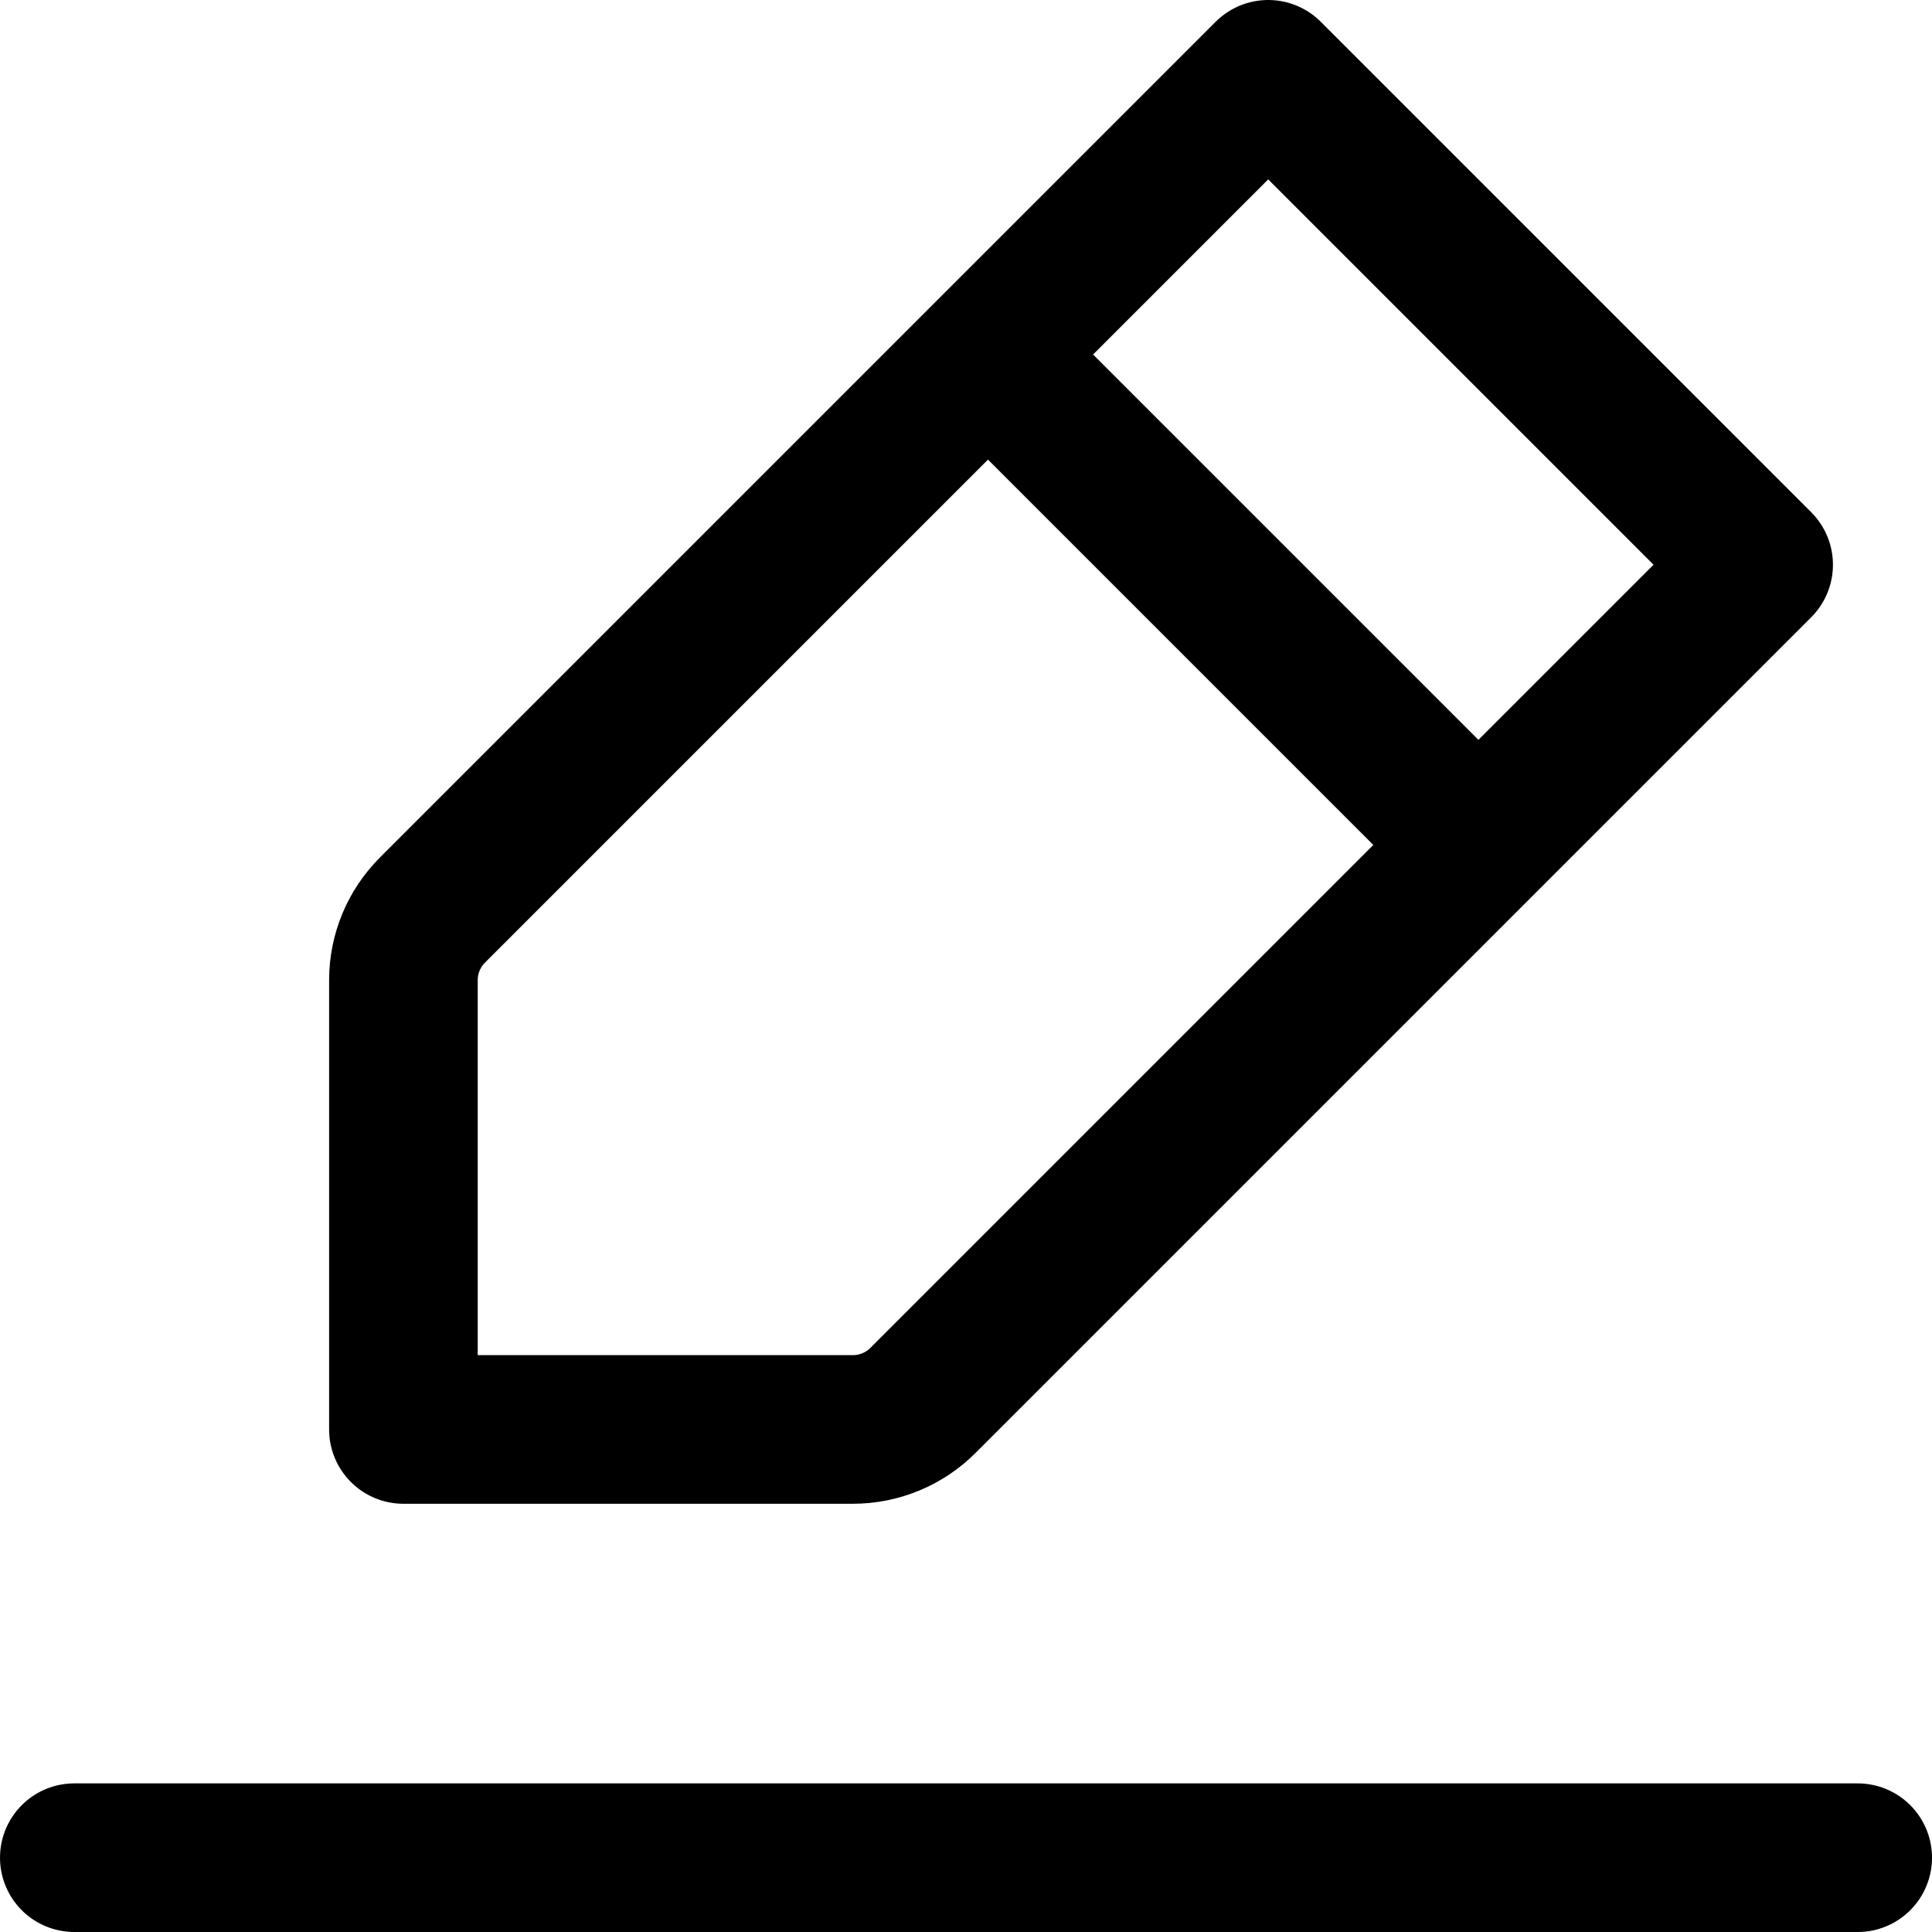
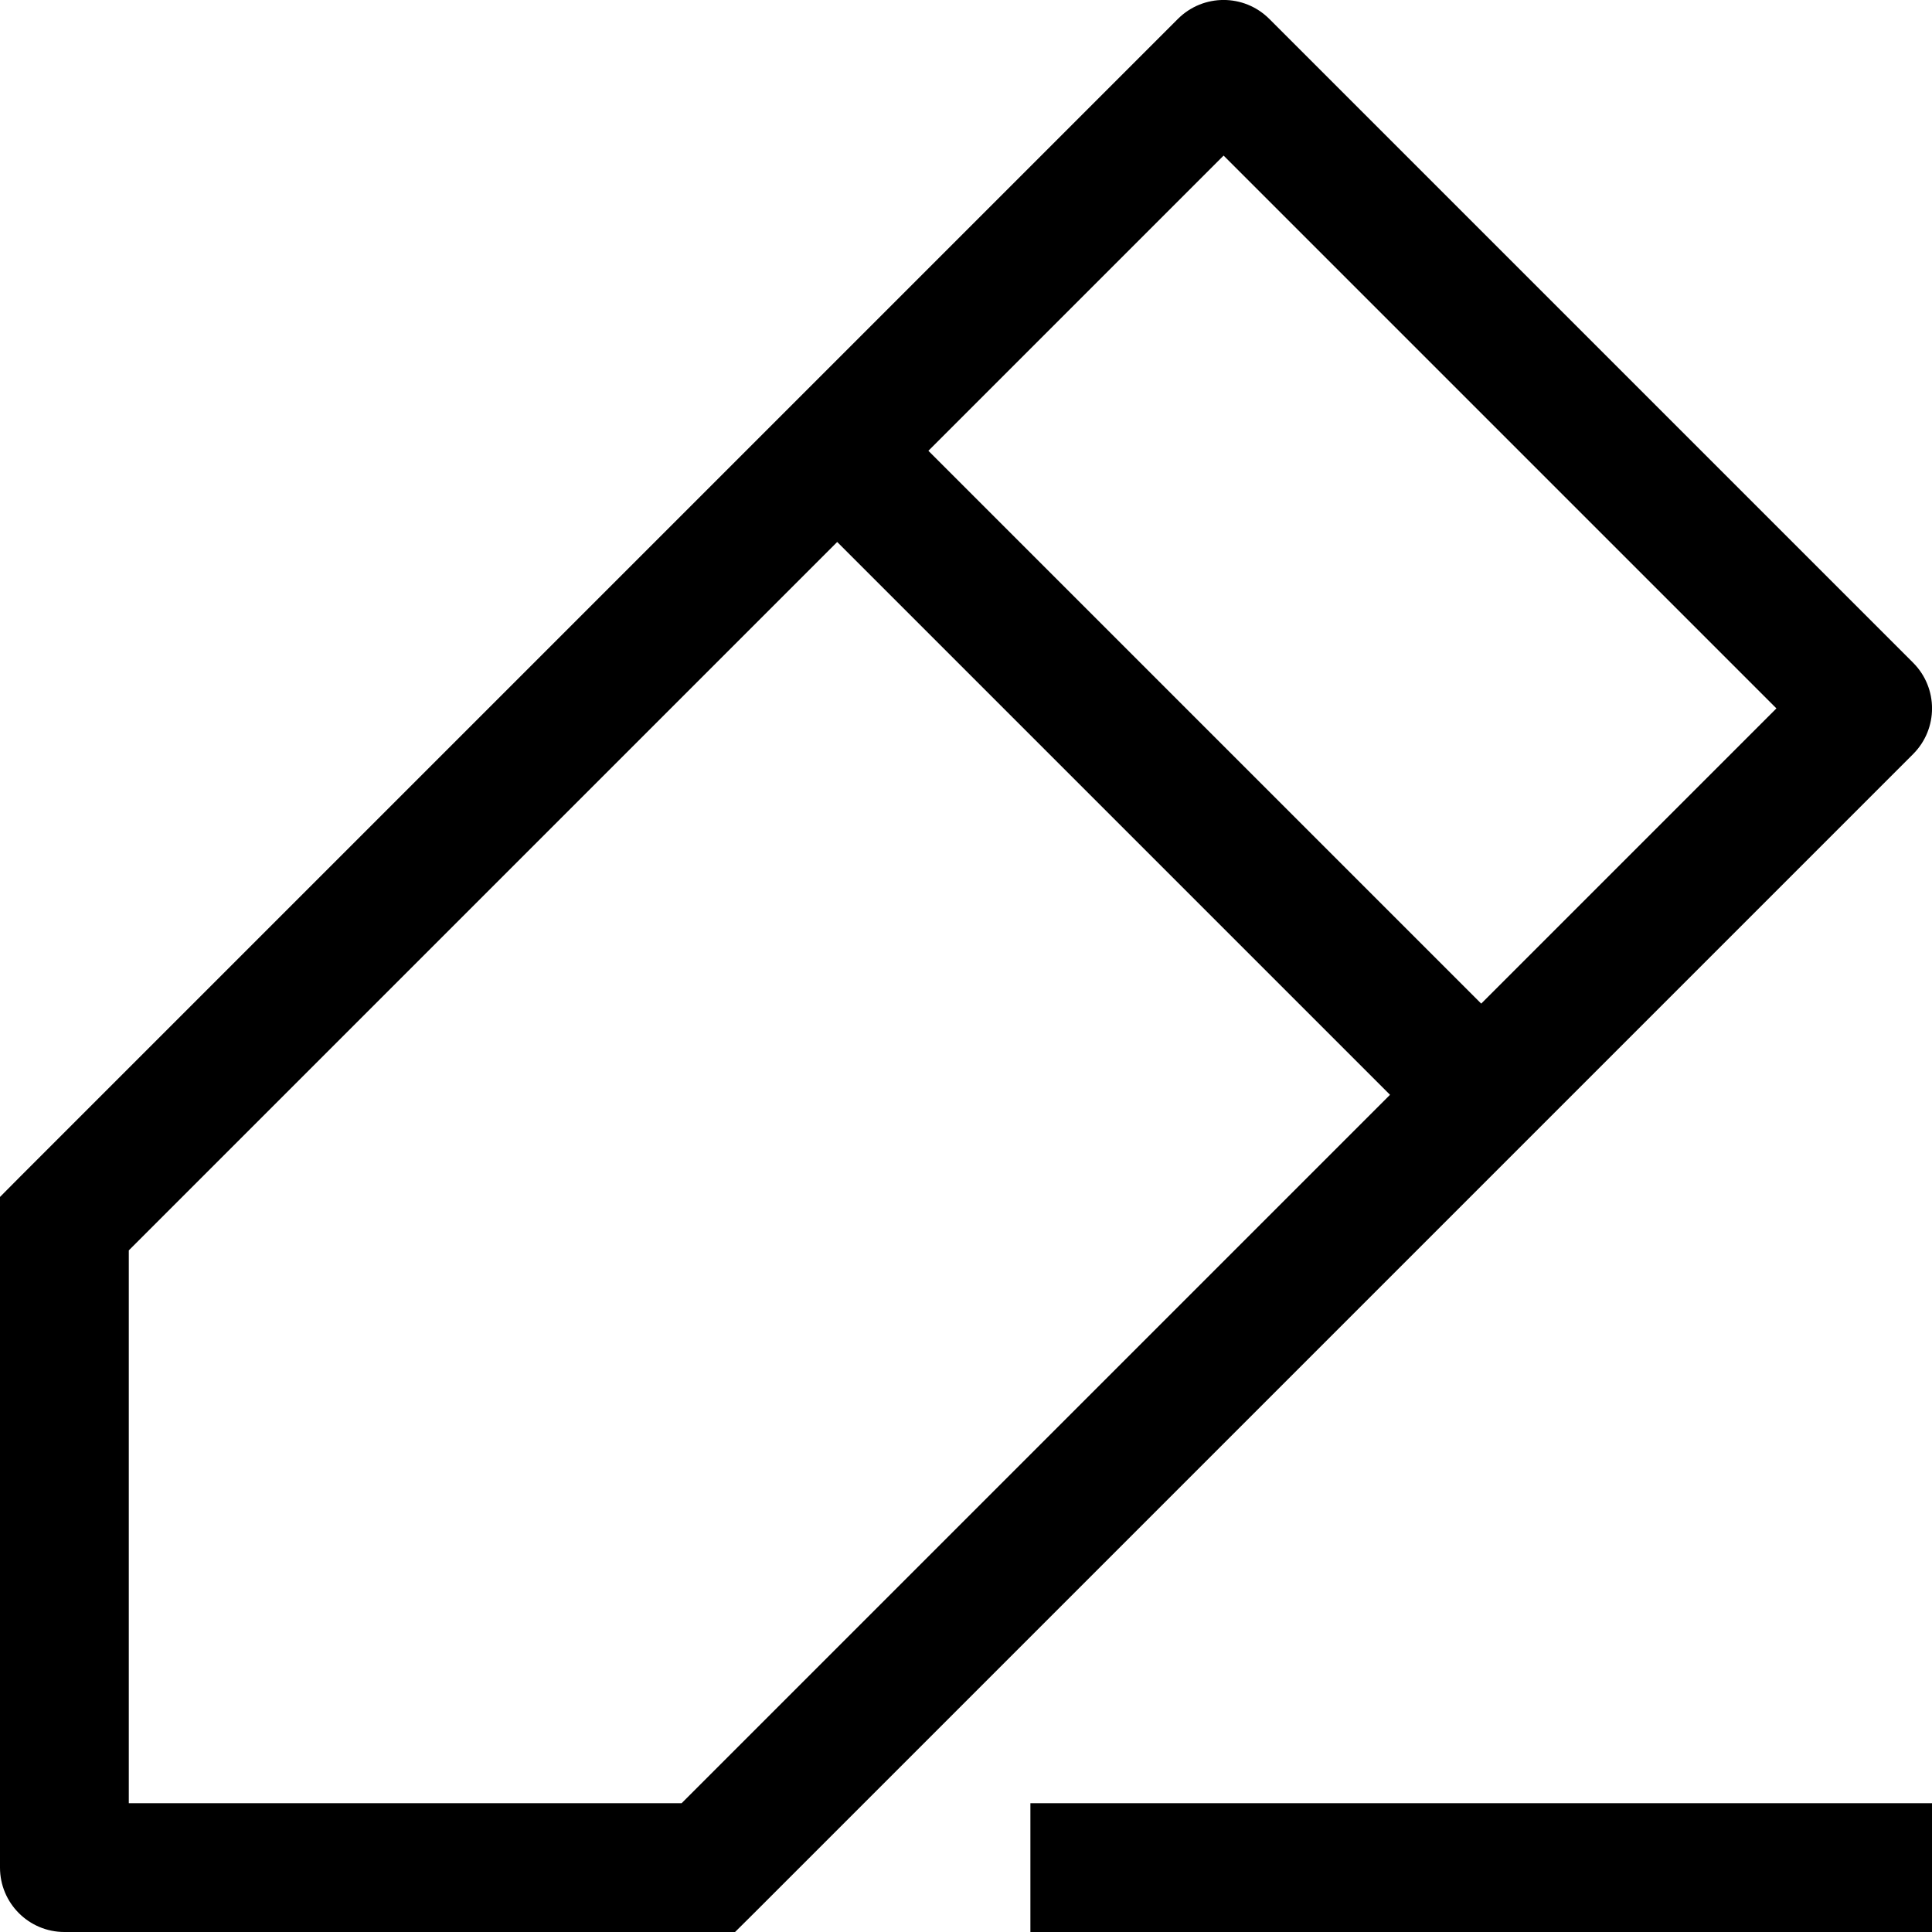
- <svg xmlns="http://www.w3.org/2000/svg" viewBox="0 0 26 26" fill="none">
-   <path d="M1 25H25M13.296 4.771L17.067 1L23.667 7.6L19.896 11.371M13.296 4.771L5.82 12.247C5.57 12.497 5.429 12.836 5.429 13.189V19.237H11.477C11.831 19.237 12.17 19.097 12.42 18.847L19.896 11.371M13.296 4.771L19.896 11.371" stroke="currentColor" stroke-width="2" stroke-linecap="round" stroke-linejoin="round" />
+ <svg xmlns="http://www.w3.org/2000/svg" width="800px" height="800px" viewBox="0 0 15 15" fill="none">
+   <path d="M0.5 9.5L0.146 9.146L0 9.293V9.5H0.5ZM9.5 0.5L9.854 0.146C9.658 -0.049 9.342 -0.049 9.146 0.146L9.5 0.5ZM14.5 5.5L14.854 5.854C15.049 5.658 15.049 5.342 14.854 5.146L14.5 5.5ZM5.5 14.5V15H5.707L5.854 14.854L5.5 14.5ZM0.5 14.5H0C0 14.776 0.224 15 0.5 15L0.5 14.5ZM0.854 9.854L9.854 0.854L9.146 0.146L0.146 9.146L0.854 9.854ZM9.146 0.854L14.146 5.854L14.854 5.146L9.854 0.146L9.146 0.854ZM14.146 5.146L5.146 14.146L5.854 14.854L14.854 5.854L14.146 5.146ZM5.5 14H0.5V15H5.5V14ZM1 14.5V9.5H0V14.5H1ZM6.146 3.854L11.146 8.854L11.854 8.146L6.854 3.146L6.146 3.854ZM8 15H15V14H8V15Z" fill="currentColor" />
</svg>
